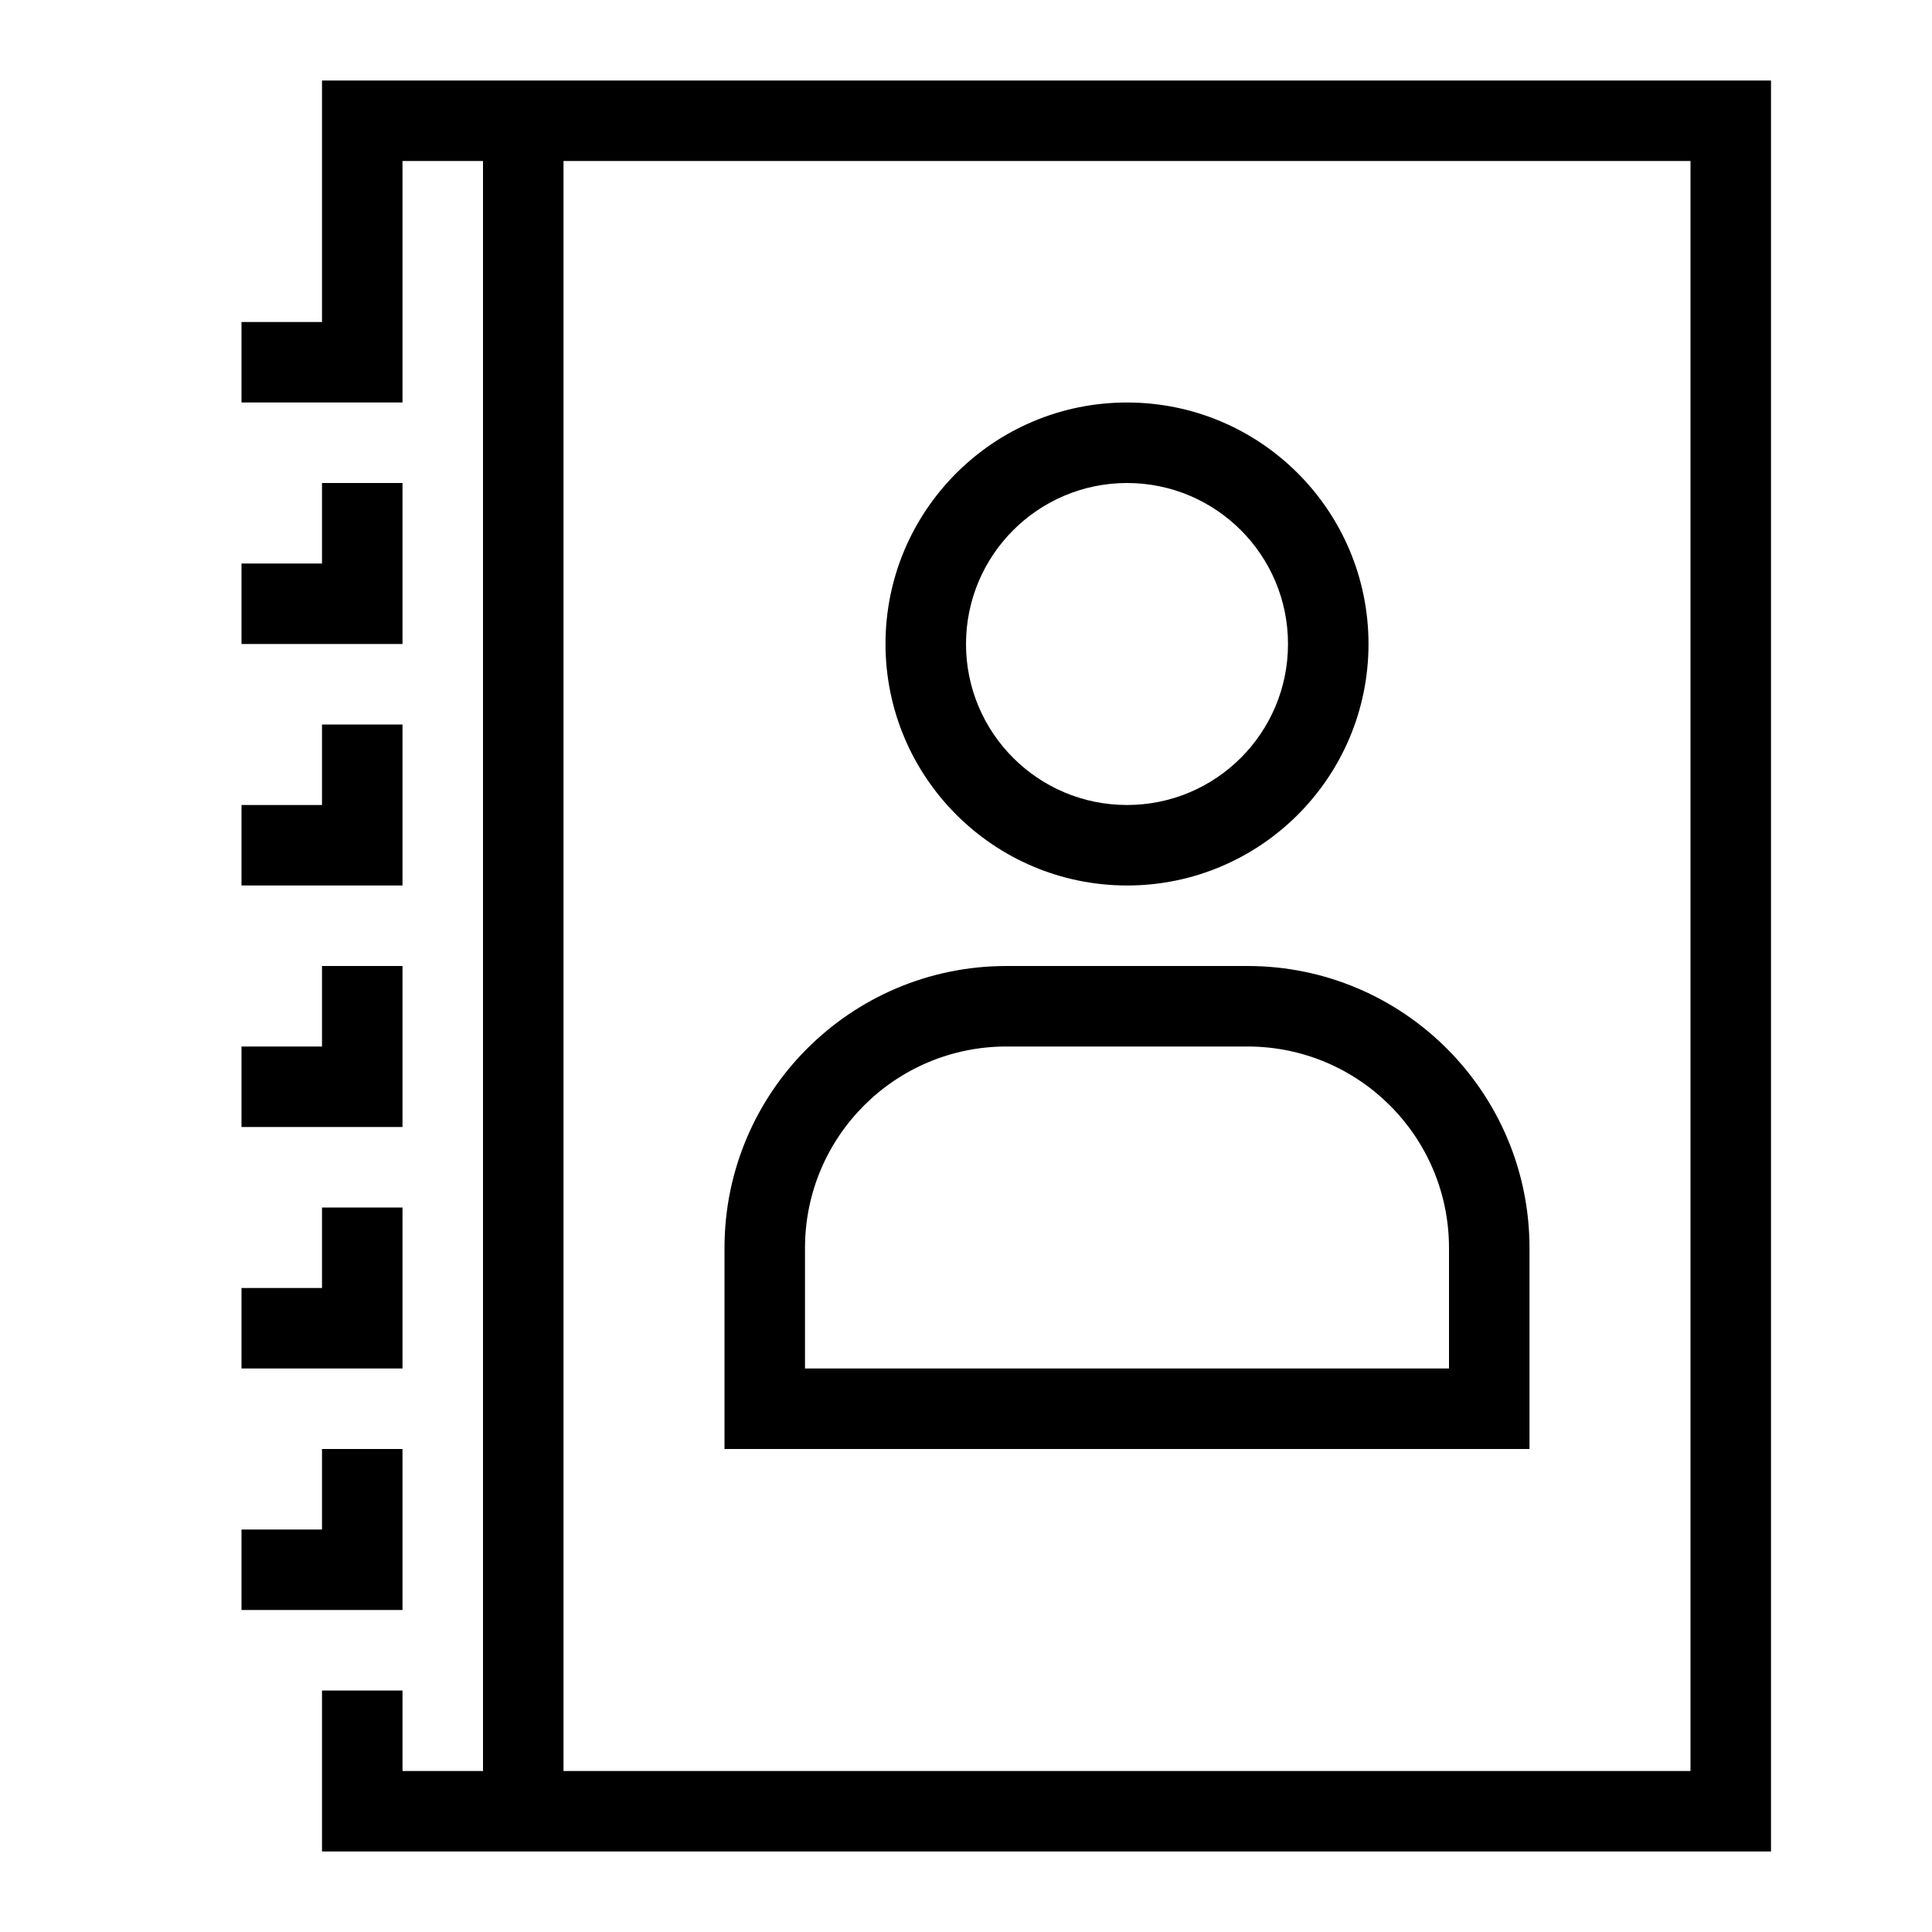
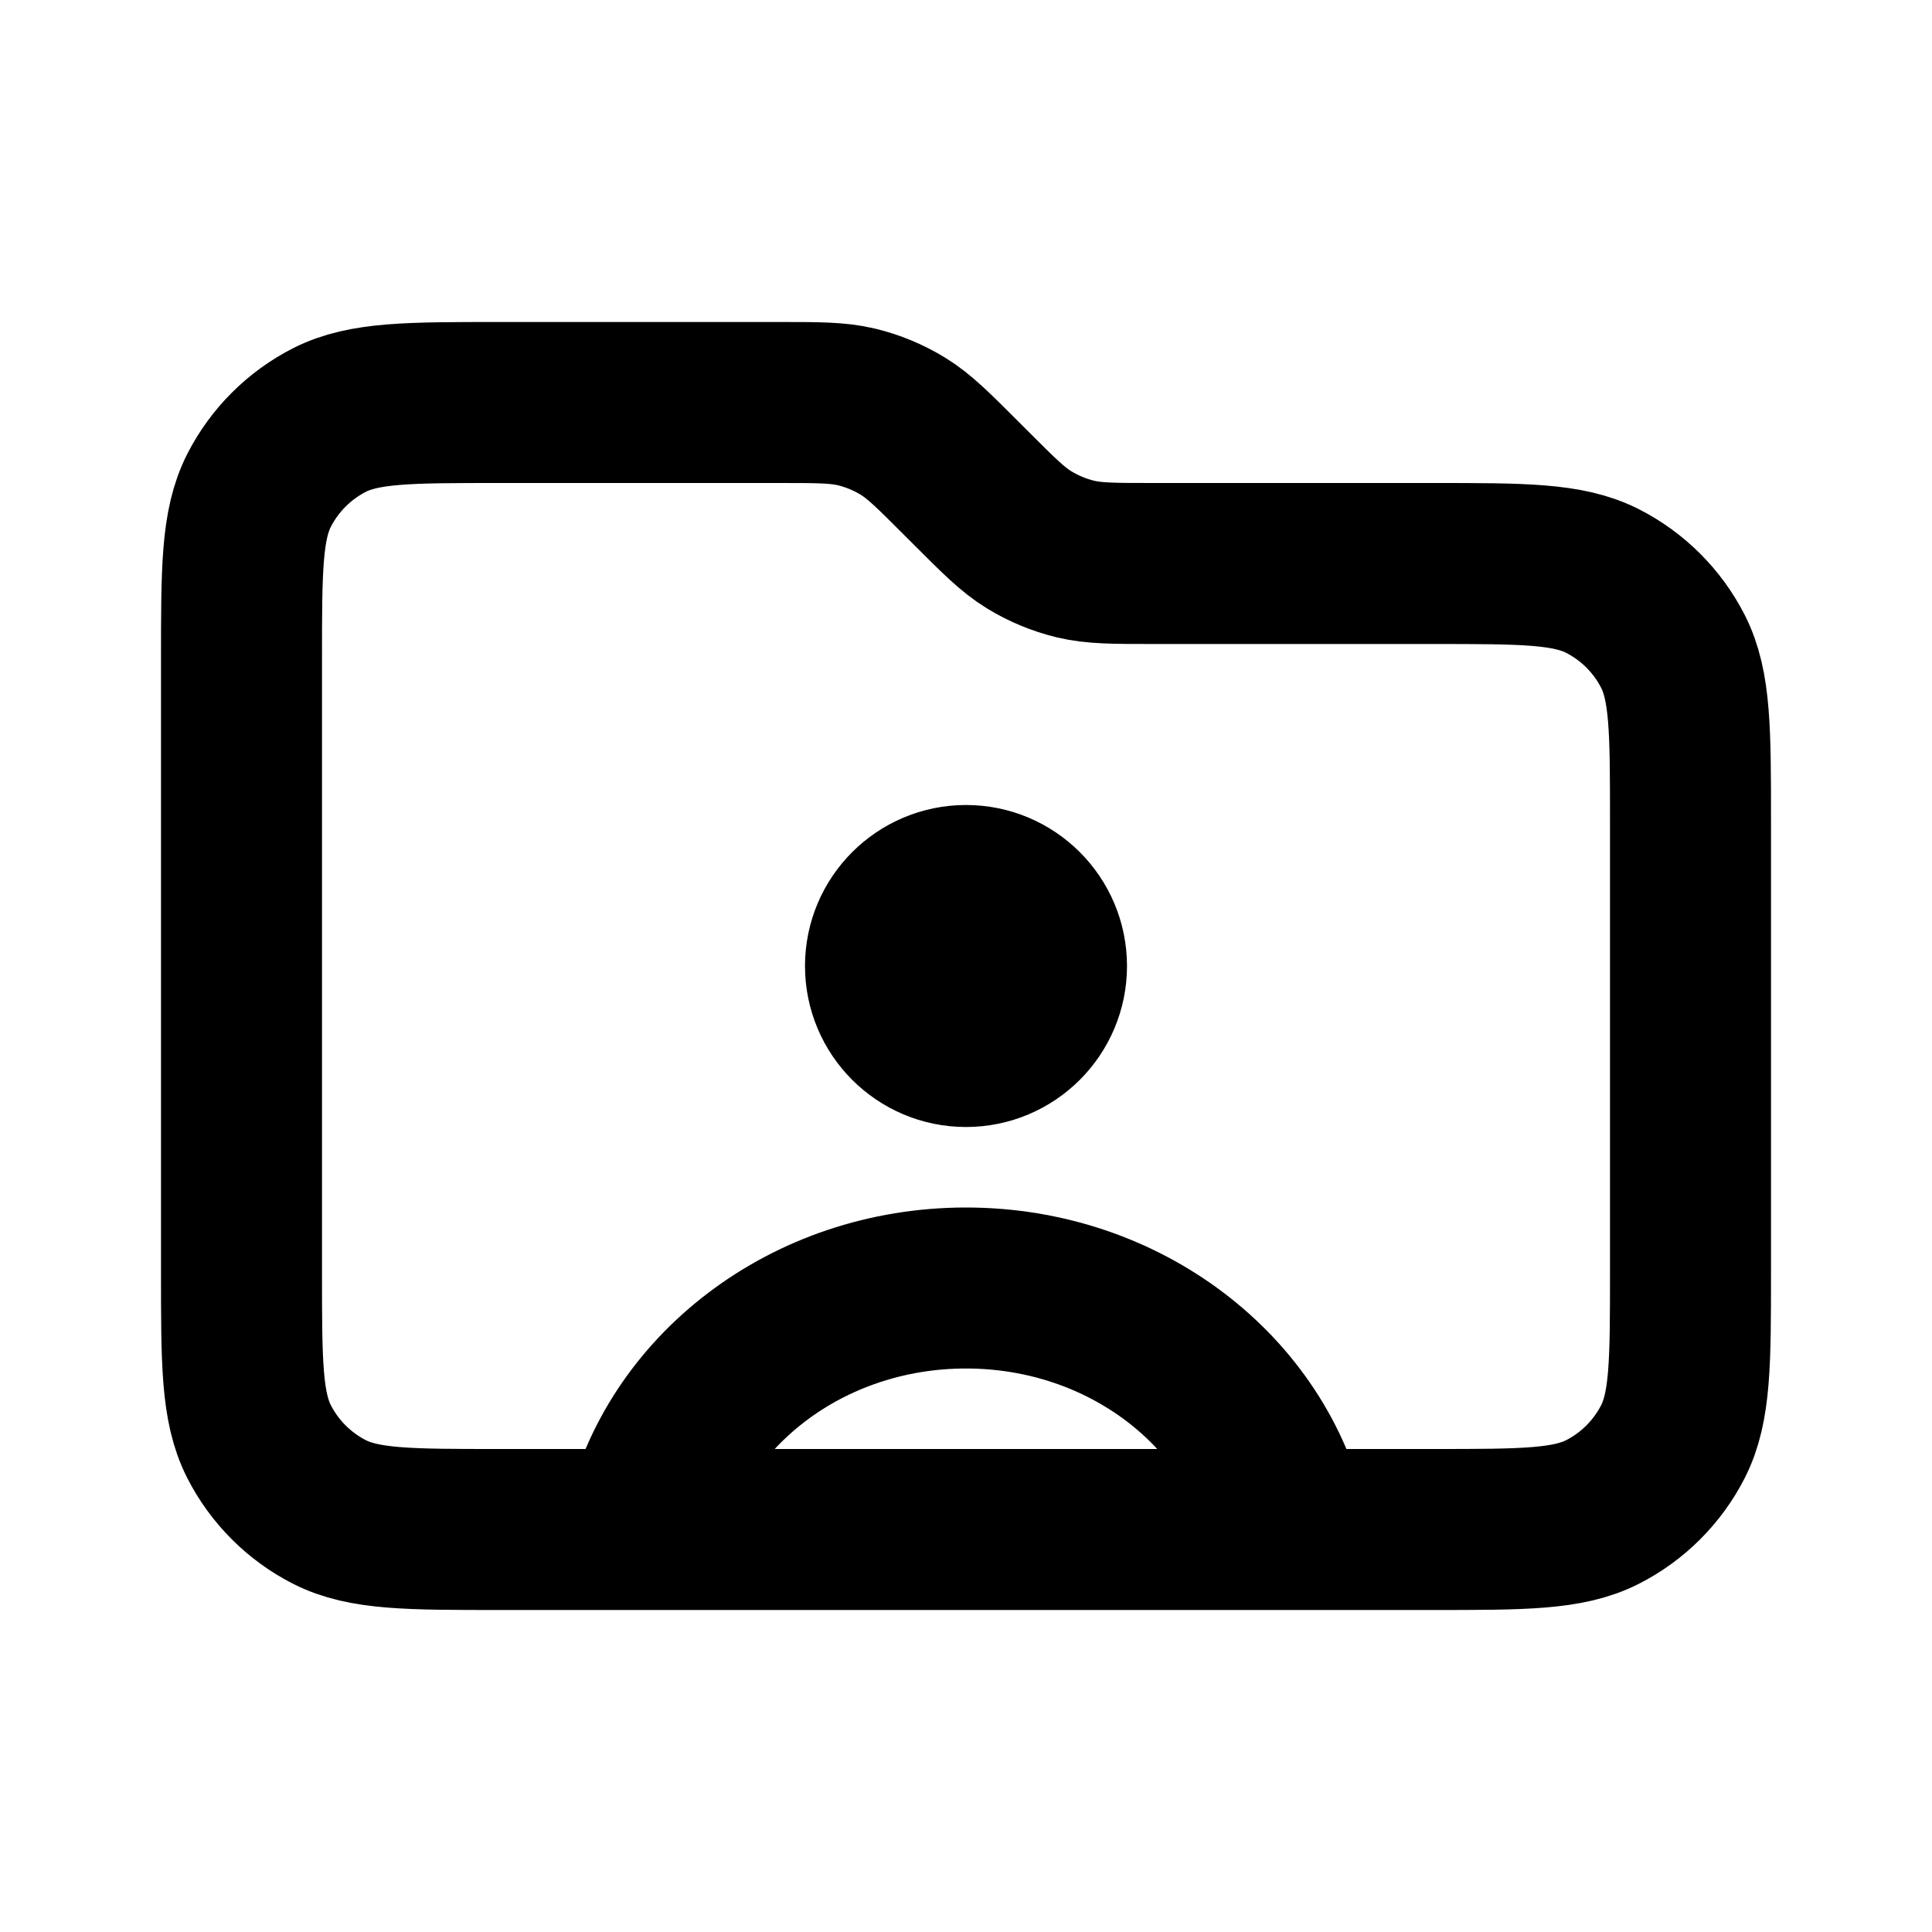
- <svg xmlns="http://www.w3.org/2000/svg" width="800px" height="800px" viewBox="0 0 24 24">
-   <path d="M4 4H3v1h2V2h1v20H5v-1H4v2h18V1H4zm3-2h14v20H7zM5 20H3v-1h1v-1h1zm0-6H3v-1h1v-1h1zm0-6H3V7h1V6h1zm0 3H3v-1h1V9h1zm0 6H3v-1h1v-1h1zm10.5-5h-3A3.504 3.504 0 0 0 9 15.5V18h10v-2.5a3.504 3.504 0 0 0-3.5-3.5zm2.5 5h-8v-1.5a2.503 2.503 0 0 1 2.5-2.5h3a2.503 2.503 0 0 1 2.5 2.5zm-4-6a3 3 0 1 0-3-3 3.003 3.003 0 0 0 3 3zm0-5a2 2 0 1 1-2 2 2.002 2.002 0 0 1 2-2z" />
-   <path fill="none" d="M0 0h24v24H0z" />
+ <svg xmlns="http://www.w3.org/2000/svg" width="800px" height="800px" viewBox="0 0 24 24" fill="none">
+   <path d="M16 19C15.622 17.288 13.975 16 12 16C10.025 16 8.378 17.288 8 19M12 12H12.01M12.063 6.063L11.937 5.937C11.591 5.591 11.418 5.418 11.217 5.295C11.038 5.185 10.842 5.104 10.639 5.055C10.408 5 10.164 5 9.675 5H6.2C5.08 5 4.52 5 4.092 5.218C3.716 5.41 3.41 5.716 3.218 6.092C3 6.52 3 7.08 3 8.2V15.8C3 16.92 3 17.48 3.218 17.908C3.41 18.284 3.716 18.59 4.092 18.782C4.52 19 5.08 19 6.2 19H17.8C18.92 19 19.48 19 19.908 18.782C20.284 18.59 20.59 18.284 20.782 17.908C21 17.48 21 16.92 21 15.8V10.2C21 9.08 21 8.52 20.782 8.092C20.59 7.716 20.284 7.41 19.908 7.218C19.48 7 18.92 7 17.8 7H14.325C13.836 7 13.592 7 13.361 6.945C13.158 6.896 12.962 6.815 12.783 6.705C12.582 6.582 12.409 6.409 12.063 6.063ZM13 12C13 12.552 12.552 13 12 13C11.448 13 11 12.552 11 12C11 11.448 11.448 11 12 11C12.552 11 13 11.448 13 12Z" stroke="#000000" stroke-width="2" stroke-linecap="round" stroke-linejoin="round" />
</svg>
